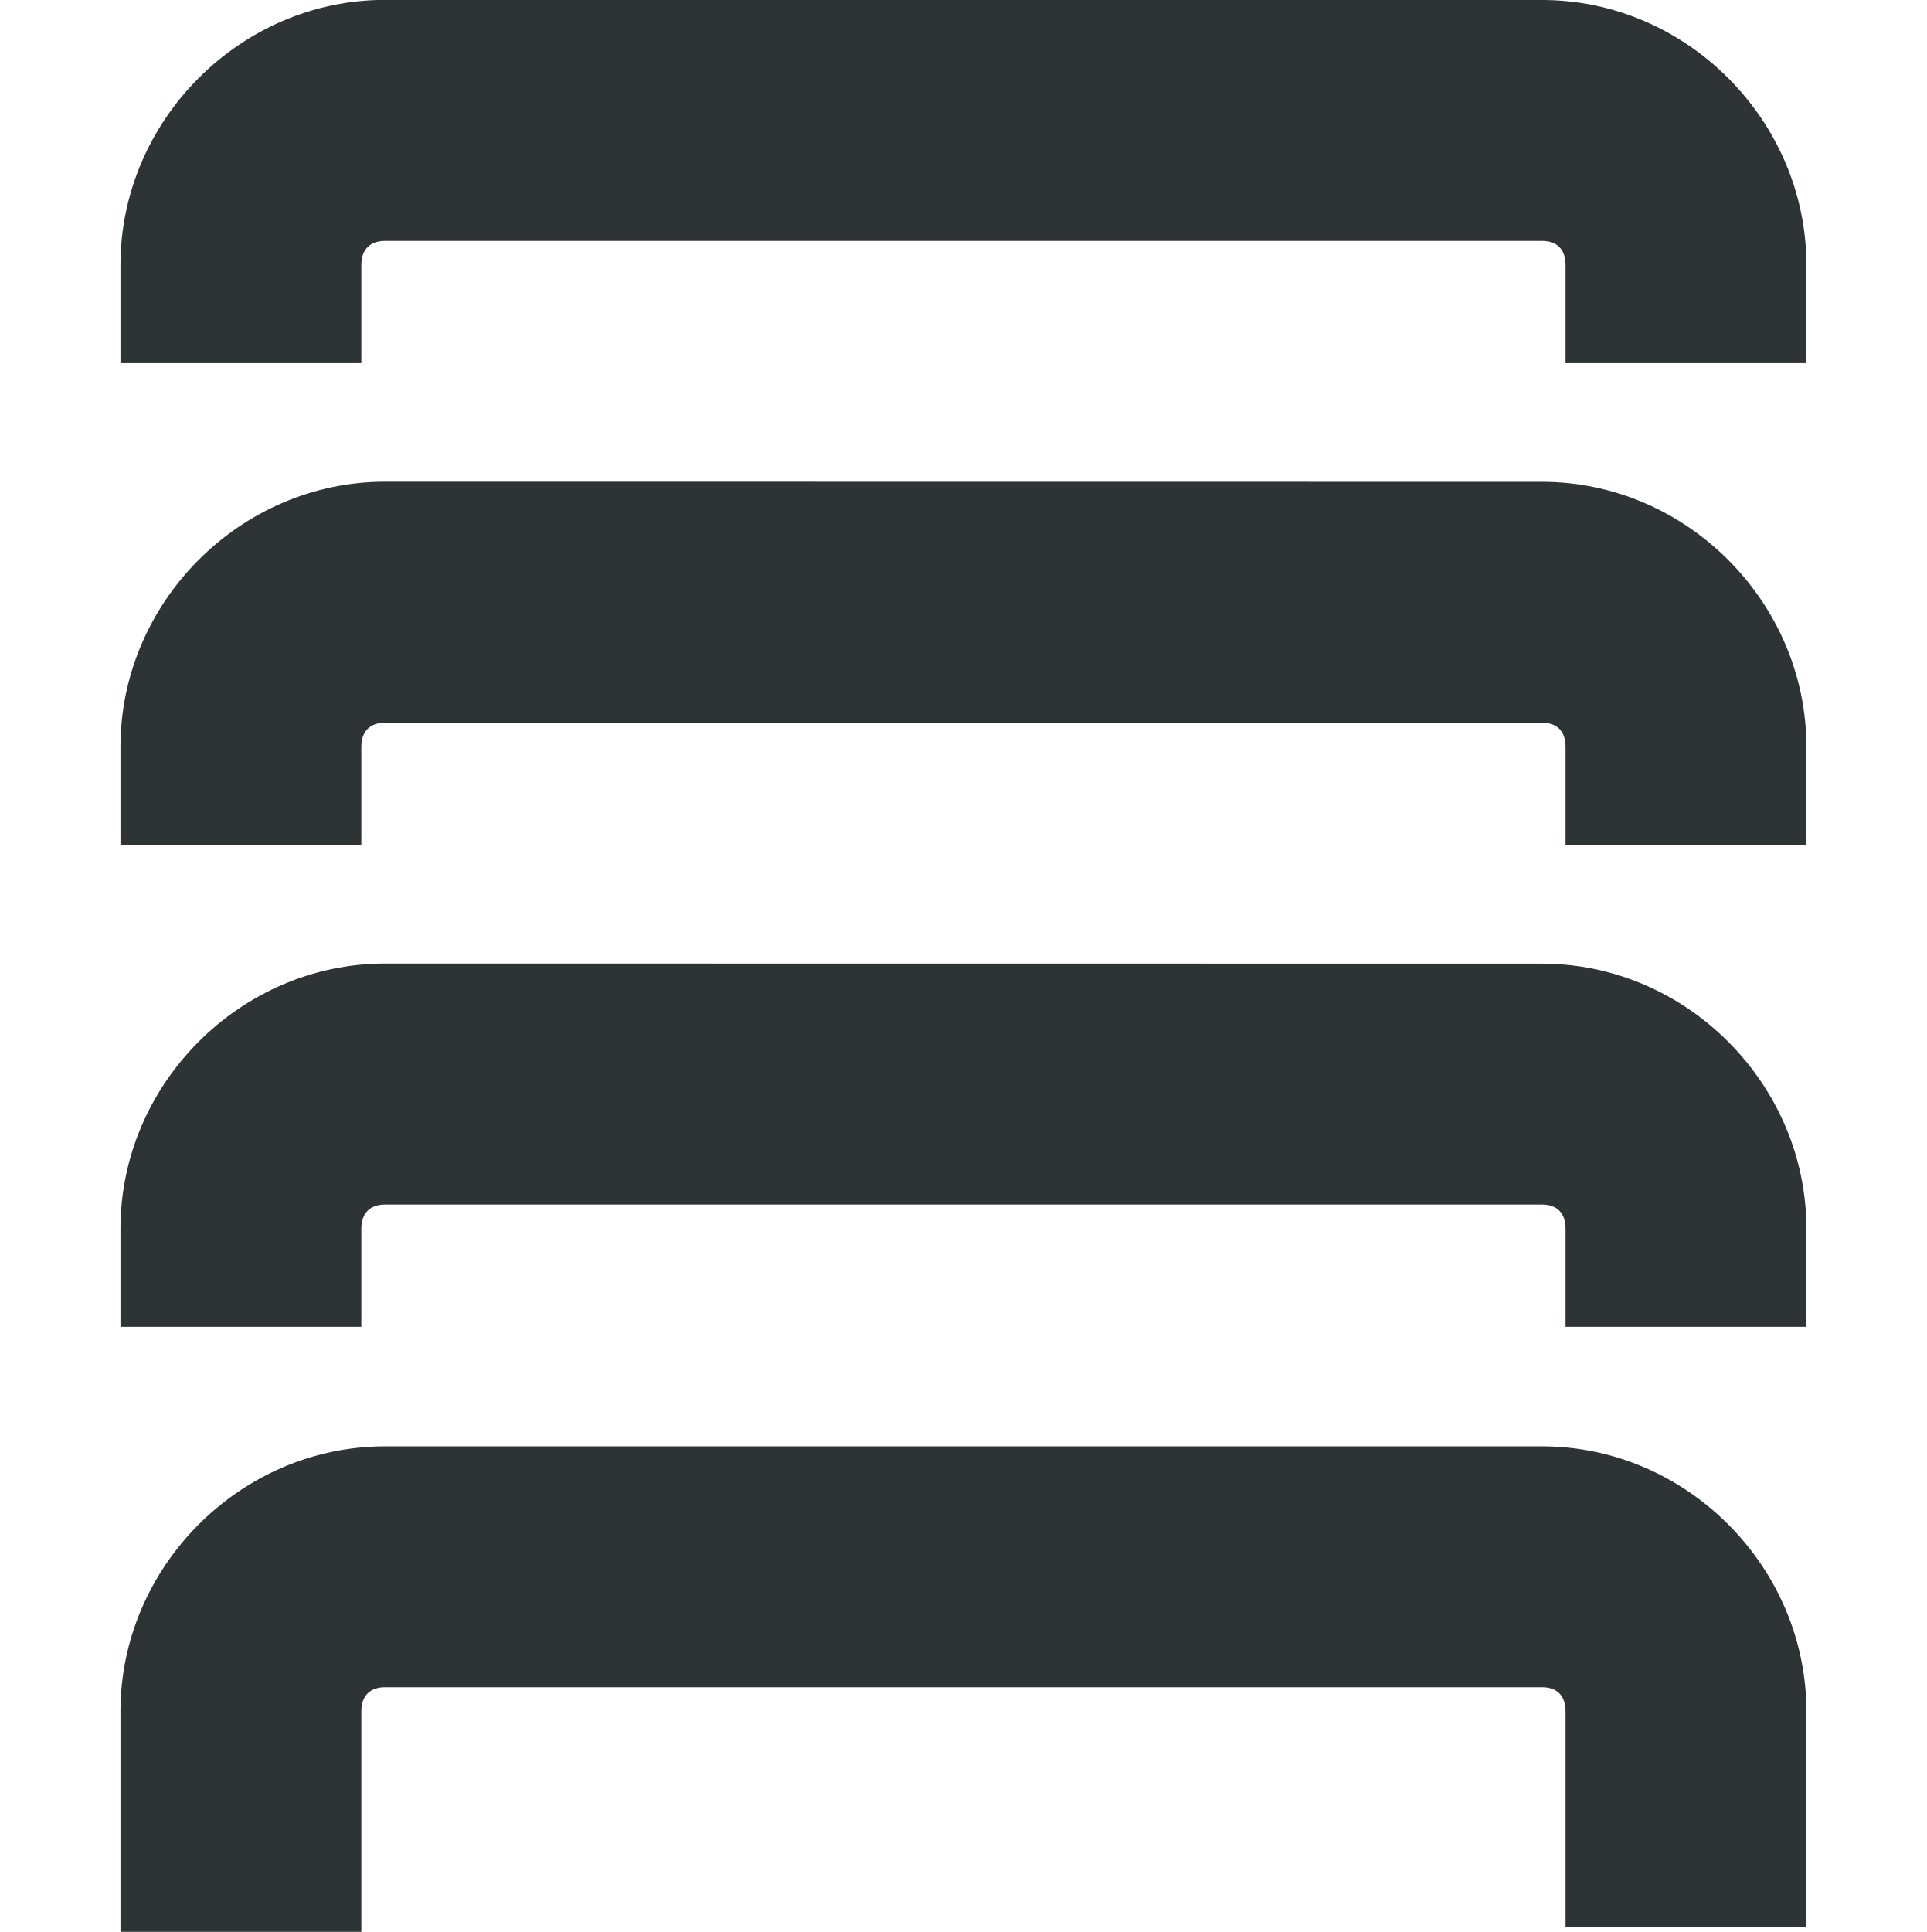
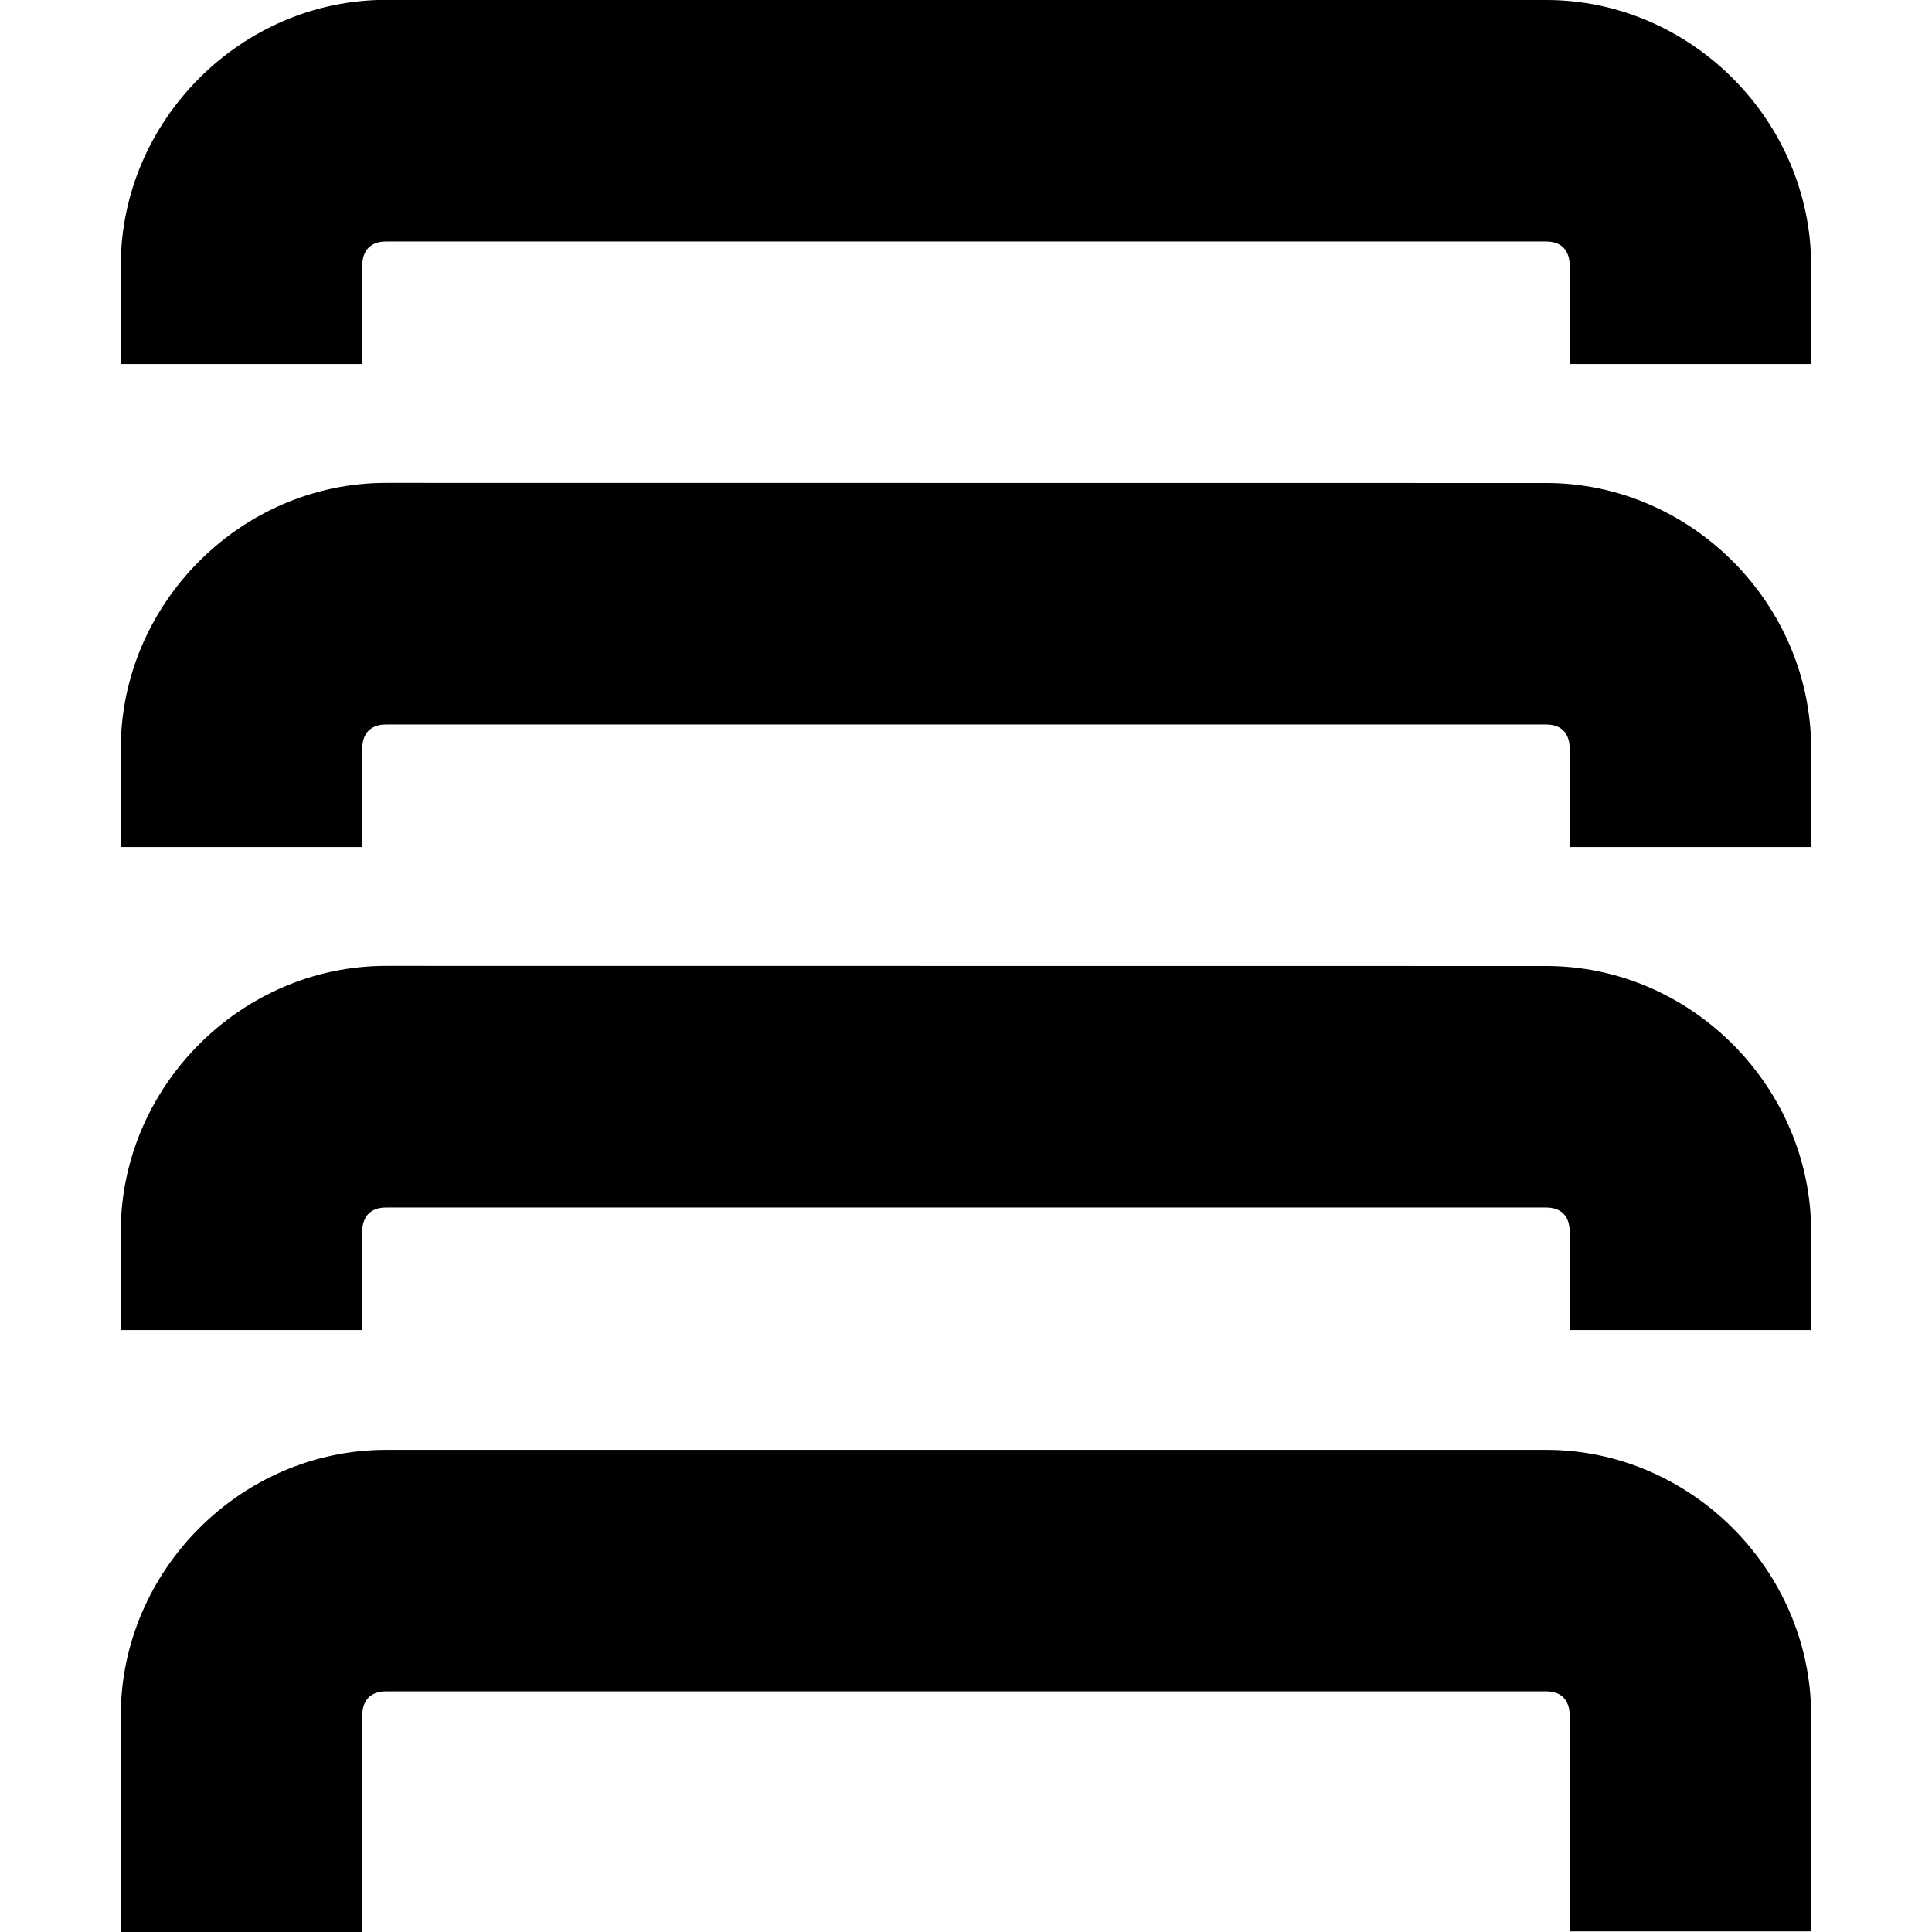
- <svg xmlns="http://www.w3.org/2000/svg" xmlns:ns1="http://www.openswatchbook.org/uri/2009/osb" width="16" viewBox="0 0 16 16.039" version="1.1" id="svg7384" height="16.039">
-   <defs id="defs7386">
-     <linearGradient ns1:paint="solid" id="linearGradient7212">
-       <stop style="stop-color:#000000;stop-opacity:1;" offset="0" id="stop7214" />
-     </linearGradient>
-   </defs>
-   <g transform="translate(-320.9828,227.0149)" style="display:inline" id="layer9">
-     <path id="rect3806" d="m 324.18,-227.016 c -1.202,0 -2.197,1.001 -2.197,2.201 V -224 h 2 v -0.814 c 0,-0.131 0.073,-0.201 0.197,-0.201 h 9.607 c 0.124,0 0.195,0.07 0.195,0.201 V -224 h 2 v -0.814 c 0,-1.2 -0.994,-2.201 -2.195,-2.201 z" style="color:#bebebe;font-style:normal;font-variant:normal;font-weight:normal;font-stretch:normal;font-size:medium;line-height:normal;font-family:sans-serif;font-variant-ligatures:normal;font-variant-position:normal;font-variant-caps:normal;font-variant-numeric:normal;font-variant-alternates:normal;font-feature-settings:normal;text-indent:0;text-align:start;text-decoration:none;text-decoration-line:none;text-decoration-style:solid;text-decoration-color:#000000;letter-spacing:normal;word-spacing:normal;text-transform:none;writing-mode:lr-tb;direction:ltr;text-orientation:mixed;dominant-baseline:auto;baseline-shift:baseline;text-anchor:start;white-space:normal;shape-padding:0;clip-rule:nonzero;display:inline;overflow:visible;visibility:visible;opacity:1;isolation:auto;mix-blend-mode:normal;color-interpolation:sRGB;color-interpolation-filters:linearRGB;solid-color:#000000;solid-opacity:1;vector-effect:none;fill:#2e3436;fill-opacity:1;fill-rule:nonzero;stroke:none;stroke-width:2;stroke-linecap:butt;stroke-linejoin:miter;stroke-miterlimit:4;stroke-dasharray:none;stroke-dashoffset:0;stroke-opacity:1;marker:none;color-rendering:auto;image-rendering:auto;shape-rendering:auto;text-rendering:auto;enable-background:accumulate" />
-     <path id="path3848" d="m 324.18,-215.008 c -1.202,0 -2.197,1.001 -2.197,2.201 v 1.83 h 2 v -1.83 c 0,-0.131 0.073,-0.201 0.197,-0.201 h 9.607 c 0.124,0 0.195,0.07 0.195,0.201 v 1.787 h 2 v -1.787 c 0,-1.2 -0.994,-2.201 -2.195,-2.201 z" style="color:#bebebe;font-style:normal;font-variant:normal;font-weight:normal;font-stretch:normal;font-size:medium;line-height:normal;font-family:sans-serif;font-variant-ligatures:normal;font-variant-position:normal;font-variant-caps:normal;font-variant-numeric:normal;font-variant-alternates:normal;font-feature-settings:normal;text-indent:0;text-align:start;text-decoration:none;text-decoration-line:none;text-decoration-style:solid;text-decoration-color:#000000;letter-spacing:normal;word-spacing:normal;text-transform:none;writing-mode:lr-tb;direction:ltr;text-orientation:mixed;dominant-baseline:auto;baseline-shift:baseline;text-anchor:start;white-space:normal;shape-padding:0;clip-rule:nonzero;display:inline;overflow:visible;visibility:visible;opacity:1;isolation:auto;mix-blend-mode:normal;color-interpolation:sRGB;color-interpolation-filters:linearRGB;solid-color:#000000;solid-opacity:1;vector-effect:none;fill:#2e3436;fill-opacity:1;fill-rule:nonzero;stroke:none;stroke-width:2;stroke-linecap:butt;stroke-linejoin:miter;stroke-miterlimit:4;stroke-dasharray:none;stroke-dashoffset:0;stroke-opacity:1;marker:none;color-rendering:auto;image-rendering:auto;shape-rendering:auto;text-rendering:auto;enable-background:accumulate" />
-     <path id="path3856" d="m 324.18,-223.016 c -1.202,0 -2.197,1.001 -2.197,2.201 V -220 h 2 v -0.814 c 0,-0.131 0.073,-0.201 0.197,-0.201 h 9.607 c 0.124,0 0.195,0.07 0.195,0.201 V -220 h 2 v -0.814 c 0,-1.2 -0.994,-2.201 -2.195,-2.201 z" style="color:#bebebe;font-style:normal;font-variant:normal;font-weight:normal;font-stretch:normal;font-size:medium;line-height:normal;font-family:sans-serif;font-variant-ligatures:normal;font-variant-position:normal;font-variant-caps:normal;font-variant-numeric:normal;font-variant-alternates:normal;font-feature-settings:normal;text-indent:0;text-align:start;text-decoration:none;text-decoration-line:none;text-decoration-style:solid;text-decoration-color:#000000;letter-spacing:normal;word-spacing:normal;text-transform:none;writing-mode:lr-tb;direction:ltr;text-orientation:mixed;dominant-baseline:auto;baseline-shift:baseline;text-anchor:start;white-space:normal;shape-padding:0;clip-rule:nonzero;display:inline;overflow:visible;visibility:visible;opacity:1;isolation:auto;mix-blend-mode:normal;color-interpolation:sRGB;color-interpolation-filters:linearRGB;solid-color:#000000;solid-opacity:1;vector-effect:none;fill:#2e3436;fill-opacity:1;fill-rule:nonzero;stroke:none;stroke-width:2;stroke-linecap:butt;stroke-linejoin:miter;stroke-miterlimit:4;stroke-dasharray:none;stroke-dashoffset:0;stroke-opacity:1;marker:none;color-rendering:auto;image-rendering:auto;shape-rendering:auto;text-rendering:auto;enable-background:accumulate" />
-     <path id="path3858" d="m 324.18,-219.016 c -1.202,0 -2.197,1.001 -2.197,2.201 V -216 h 2 v -0.814 c 0,-0.131 0.073,-0.201 0.197,-0.201 h 9.607 c 0.124,0 0.195,0.07 0.195,0.201 V -216 h 2 v -0.814 c 0,-1.2 -0.994,-2.201 -2.195,-2.201 z" style="color:#bebebe;font-style:normal;font-variant:normal;font-weight:normal;font-stretch:normal;font-size:medium;line-height:normal;font-family:sans-serif;font-variant-ligatures:normal;font-variant-position:normal;font-variant-caps:normal;font-variant-numeric:normal;font-variant-alternates:normal;font-feature-settings:normal;text-indent:0;text-align:start;text-decoration:none;text-decoration-line:none;text-decoration-style:solid;text-decoration-color:#000000;letter-spacing:normal;word-spacing:normal;text-transform:none;writing-mode:lr-tb;direction:ltr;text-orientation:mixed;dominant-baseline:auto;baseline-shift:baseline;text-anchor:start;white-space:normal;shape-padding:0;clip-rule:nonzero;display:inline;overflow:visible;visibility:visible;opacity:1;isolation:auto;mix-blend-mode:normal;color-interpolation:sRGB;color-interpolation-filters:linearRGB;solid-color:#000000;solid-opacity:1;vector-effect:none;fill:#2e3436;fill-opacity:1;fill-rule:nonzero;stroke:none;stroke-width:2;stroke-linecap:butt;stroke-linejoin:miter;stroke-miterlimit:4;stroke-dasharray:none;stroke-dashoffset:0;stroke-opacity:1;marker:none;color-rendering:auto;image-rendering:auto;shape-rendering:auto;text-rendering:auto;enable-background:accumulate" />
+ <svg xmlns="http://www.w3.org/2000/svg" width="16" viewBox="0 0 16 16" version="1.1" height="16">
+   <g id="icon-multivalue" class="icon">
+     <rect width="16" height="16" fill="#00000000" />
+     <g transform="translate(-320.9828,227.0149)">
+       <path d="m 324.18,-227.016 c -1.202,0 -2.197,1.001 -2.197,2.201 V -224 h 2 v -0.814 c 0,-0.131 0.073,-0.201 0.197,-0.201 h 9.607 c 0.124,0 0.195,0.07 0.195,0.201 V -224 h 2 v -0.814 c 0,-1.2 -0.994,-2.201 -2.195,-2.201 z" />
+       <path d="m 324.18,-215.008 c -1.202,0 -2.197,1.001 -2.197,2.201 v 1.83 h 2 v -1.83 c 0,-0.131 0.073,-0.201 0.197,-0.201 h 9.607 c 0.124,0 0.195,0.07 0.195,0.201 v 1.787 h 2 v -1.787 c 0,-1.2 -0.994,-2.201 -2.195,-2.201 z" />
+       <path d="m 324.18,-223.016 c -1.202,0 -2.197,1.001 -2.197,2.201 V -220 h 2 v -0.814 c 0,-0.131 0.073,-0.201 0.197,-0.201 h 9.607 c 0.124,0 0.195,0.07 0.195,0.201 V -220 h 2 v -0.814 c 0,-1.2 -0.994,-2.201 -2.195,-2.201 z" />
+       <path d="m 324.18,-219.016 c -1.202,0 -2.197,1.001 -2.197,2.201 V -216 h 2 v -0.814 c 0,-0.131 0.073,-0.201 0.197,-0.201 h 9.607 c 0.124,0 0.195,0.07 0.195,0.201 V -216 h 2 v -0.814 c 0,-1.2 -0.994,-2.201 -2.195,-2.201 z" />
+     </g>
  </g>
-   <g transform="translate(-79.98255,-139.9851)" id="layer1" />
-   <g transform="translate(-79.98255,-139.9851)" style="display:inline" id="layer10" />
-   <g transform="translate(-79.98255,-139.9851)" id="g6387" />
</svg>
